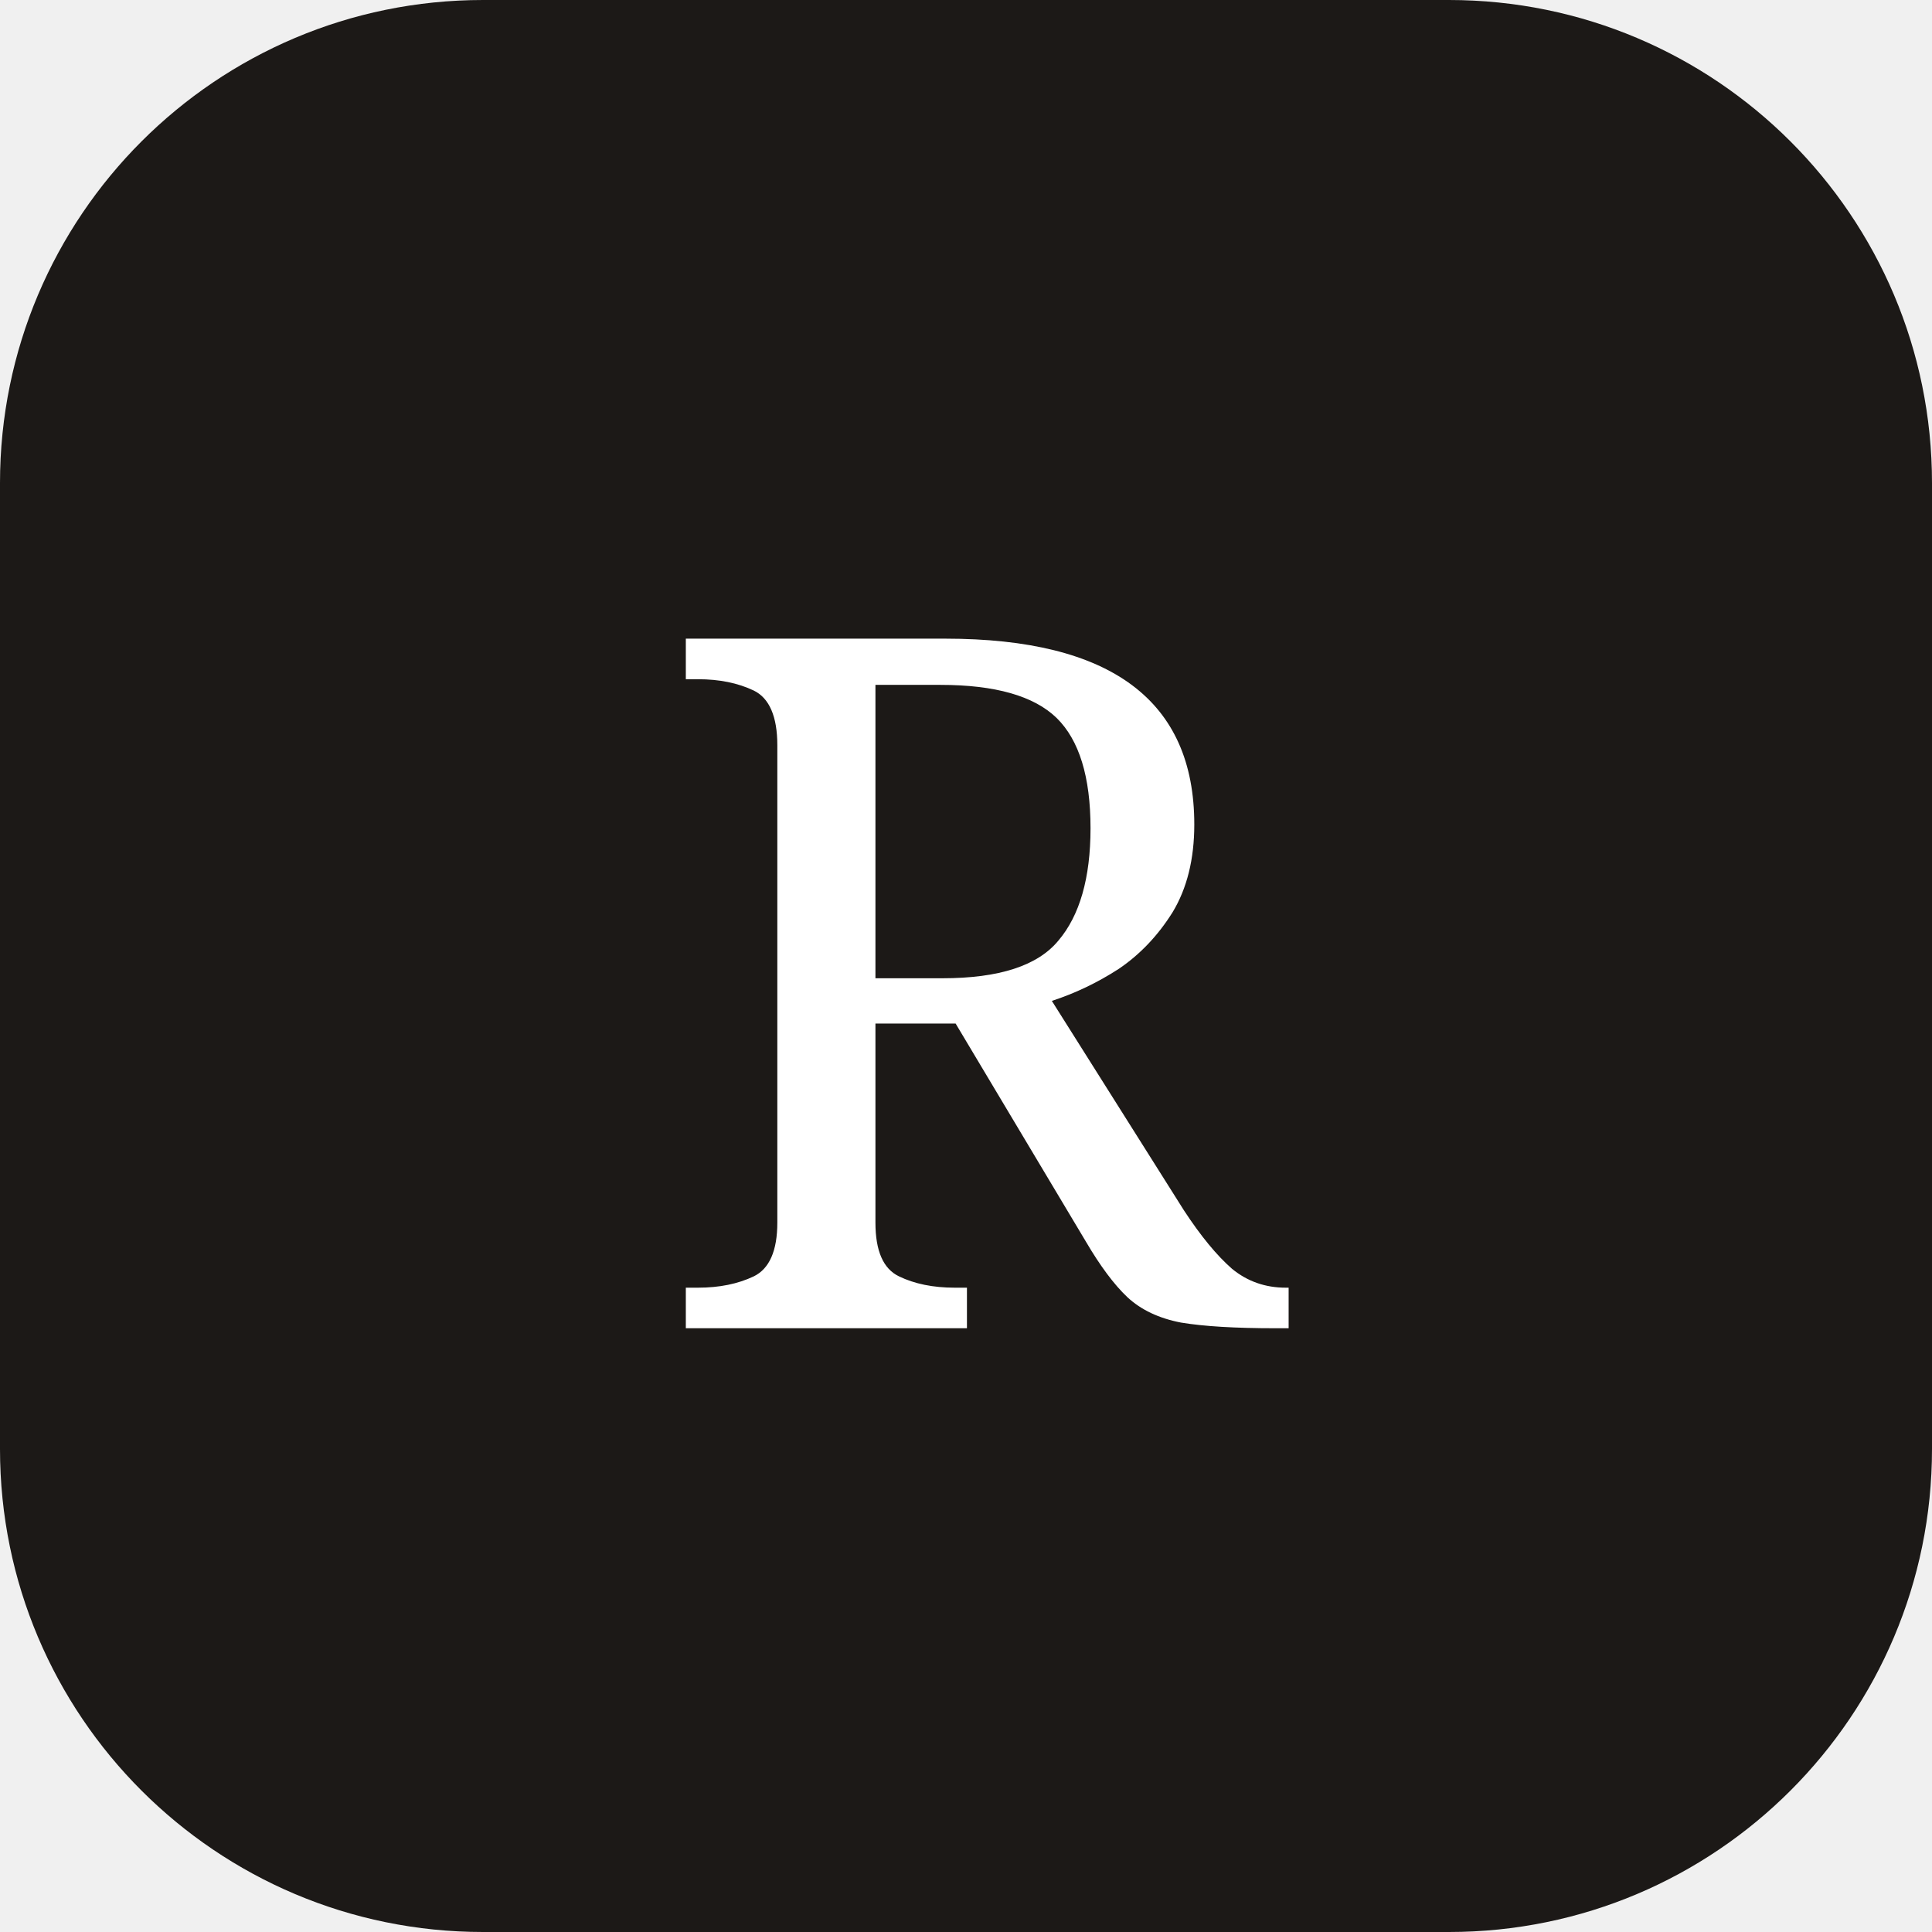
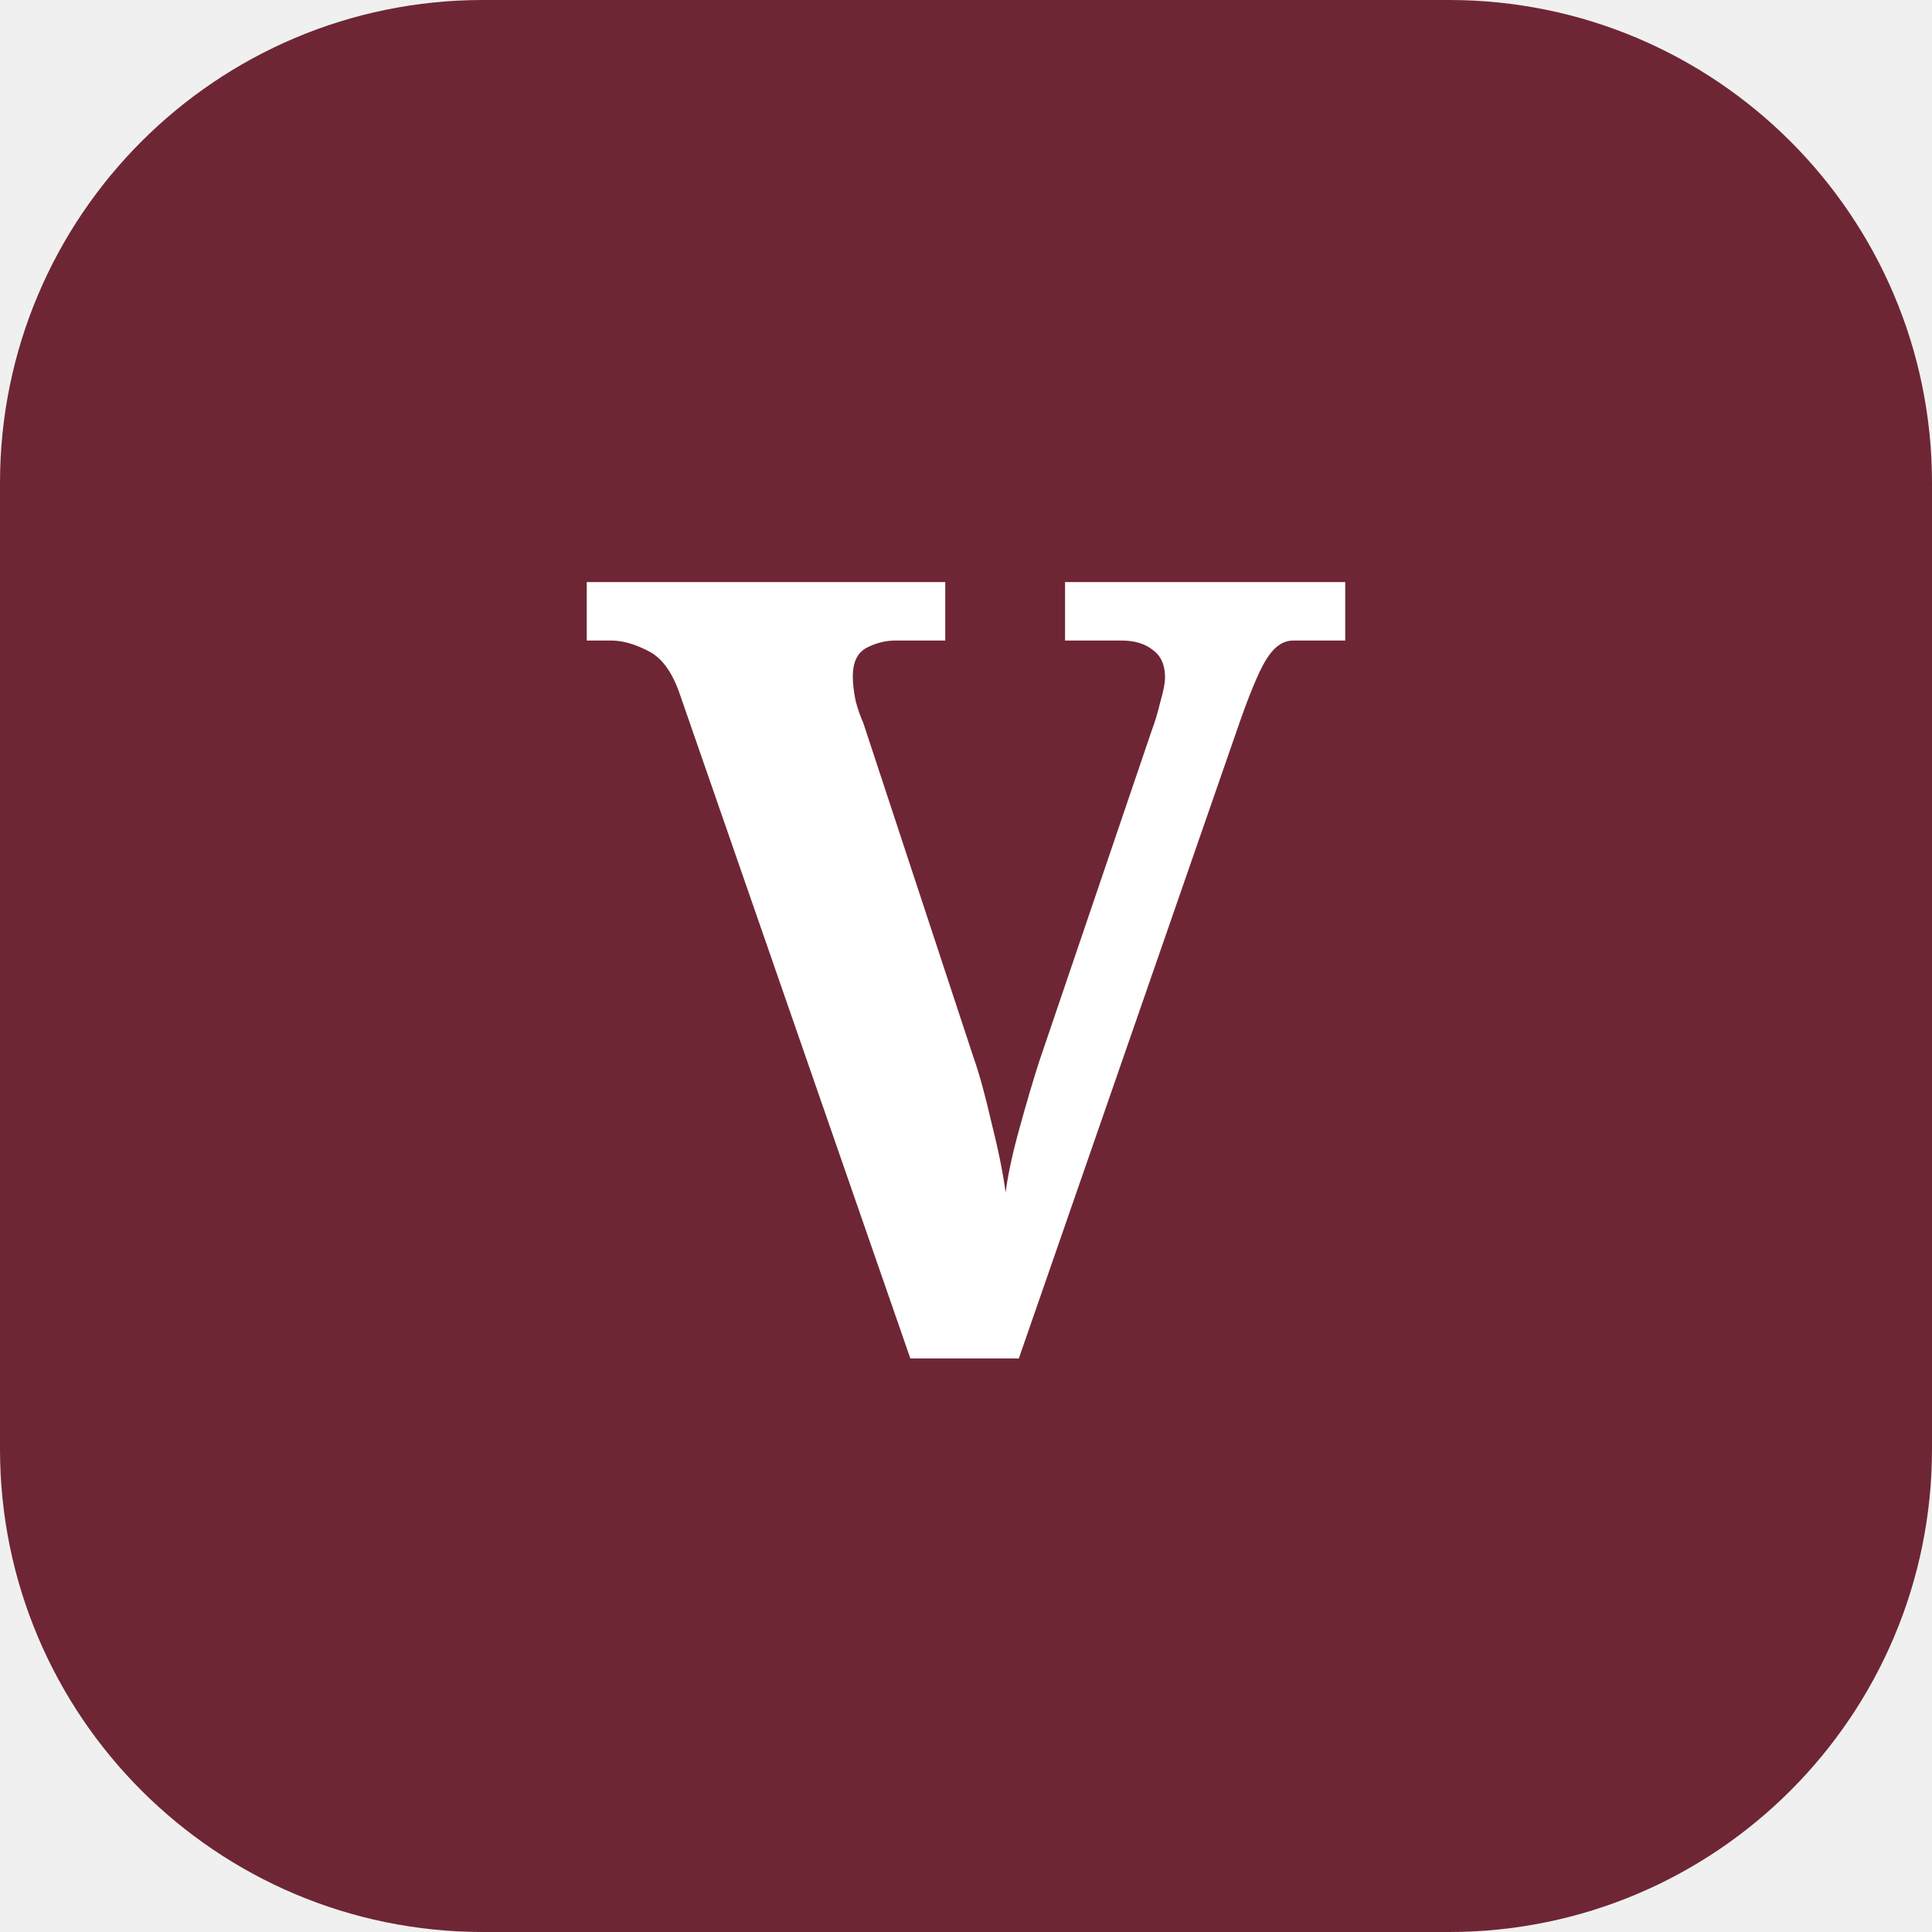
<svg xmlns="http://www.w3.org/2000/svg" viewBox="0 0 32 32">
-   <rect width="32" height="32" rx="8" fill="#1c1917" />
-   <text x="16" y="22" text-anchor="middle" font-family="Georgia, serif" font-size="16" fill="#ffffff">R</text>
+   <rect width="32" height="32" rx="8" fill="#6E2635" />
+   <text x="16" y="22.5" text-anchor="middle" font-family="'Cormorant Garamond', Georgia, serif" font-weight="600" font-size="18" fill="#ffffff">V</text>
</svg>
